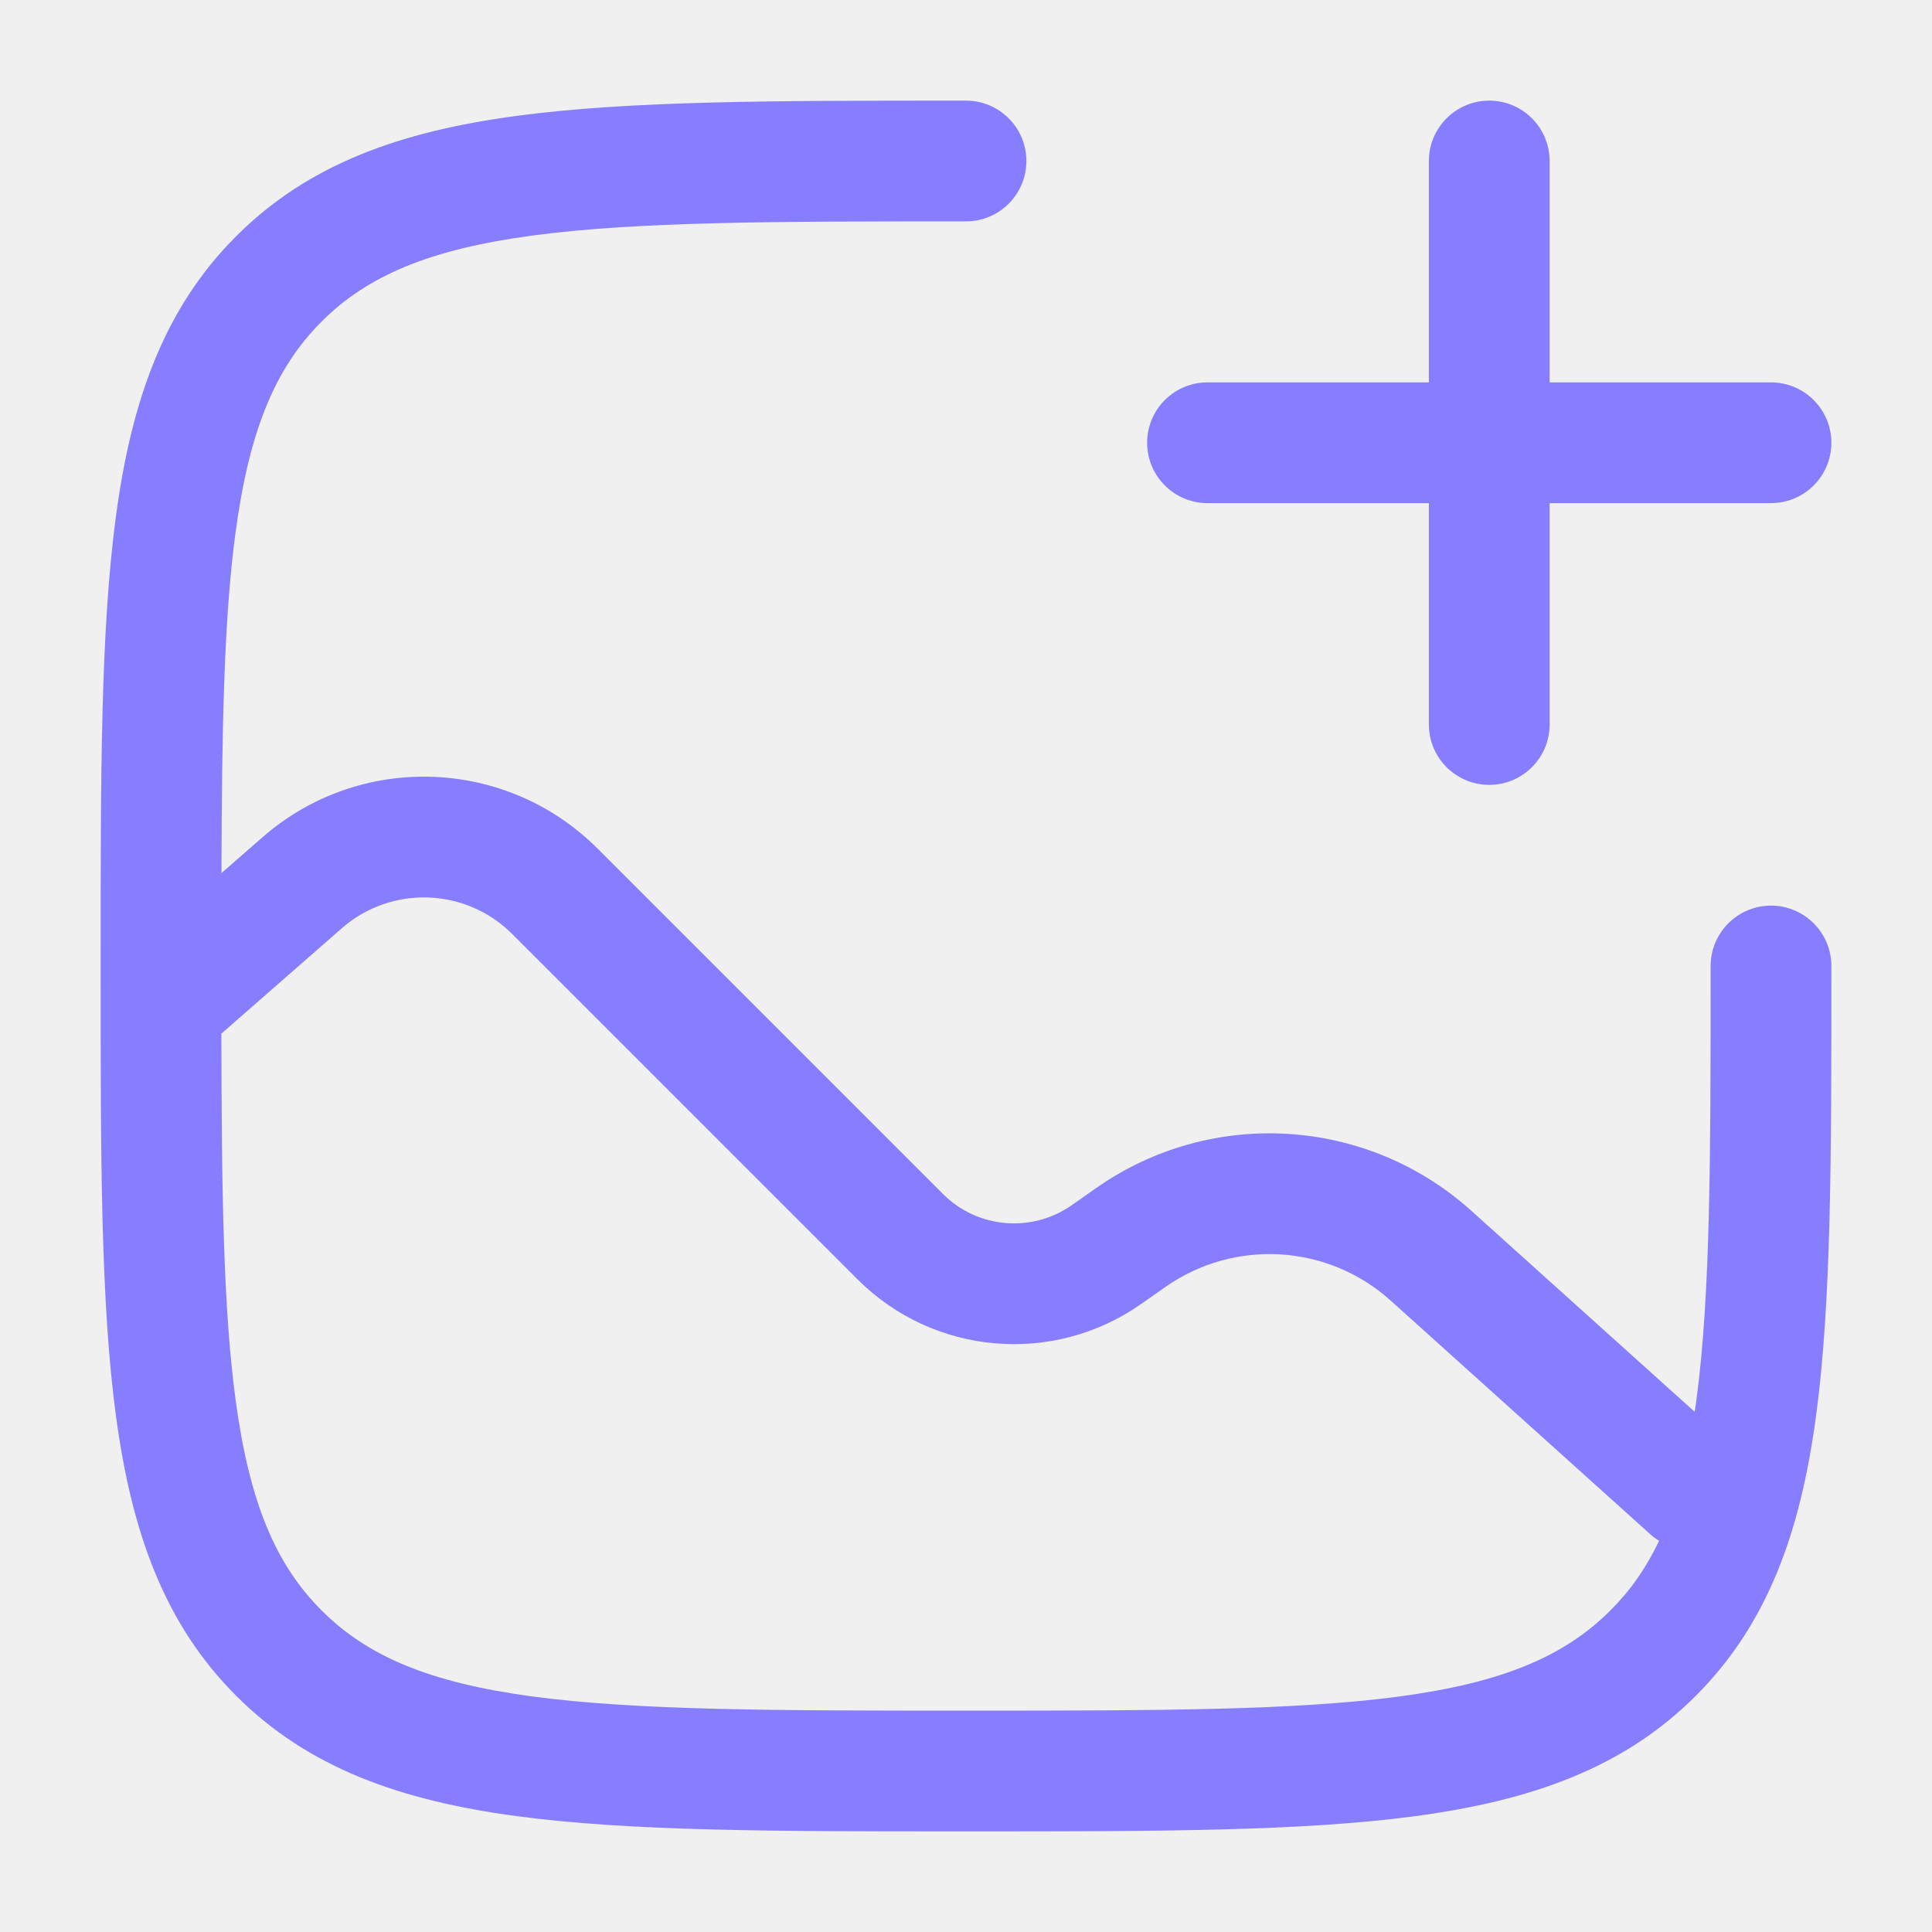
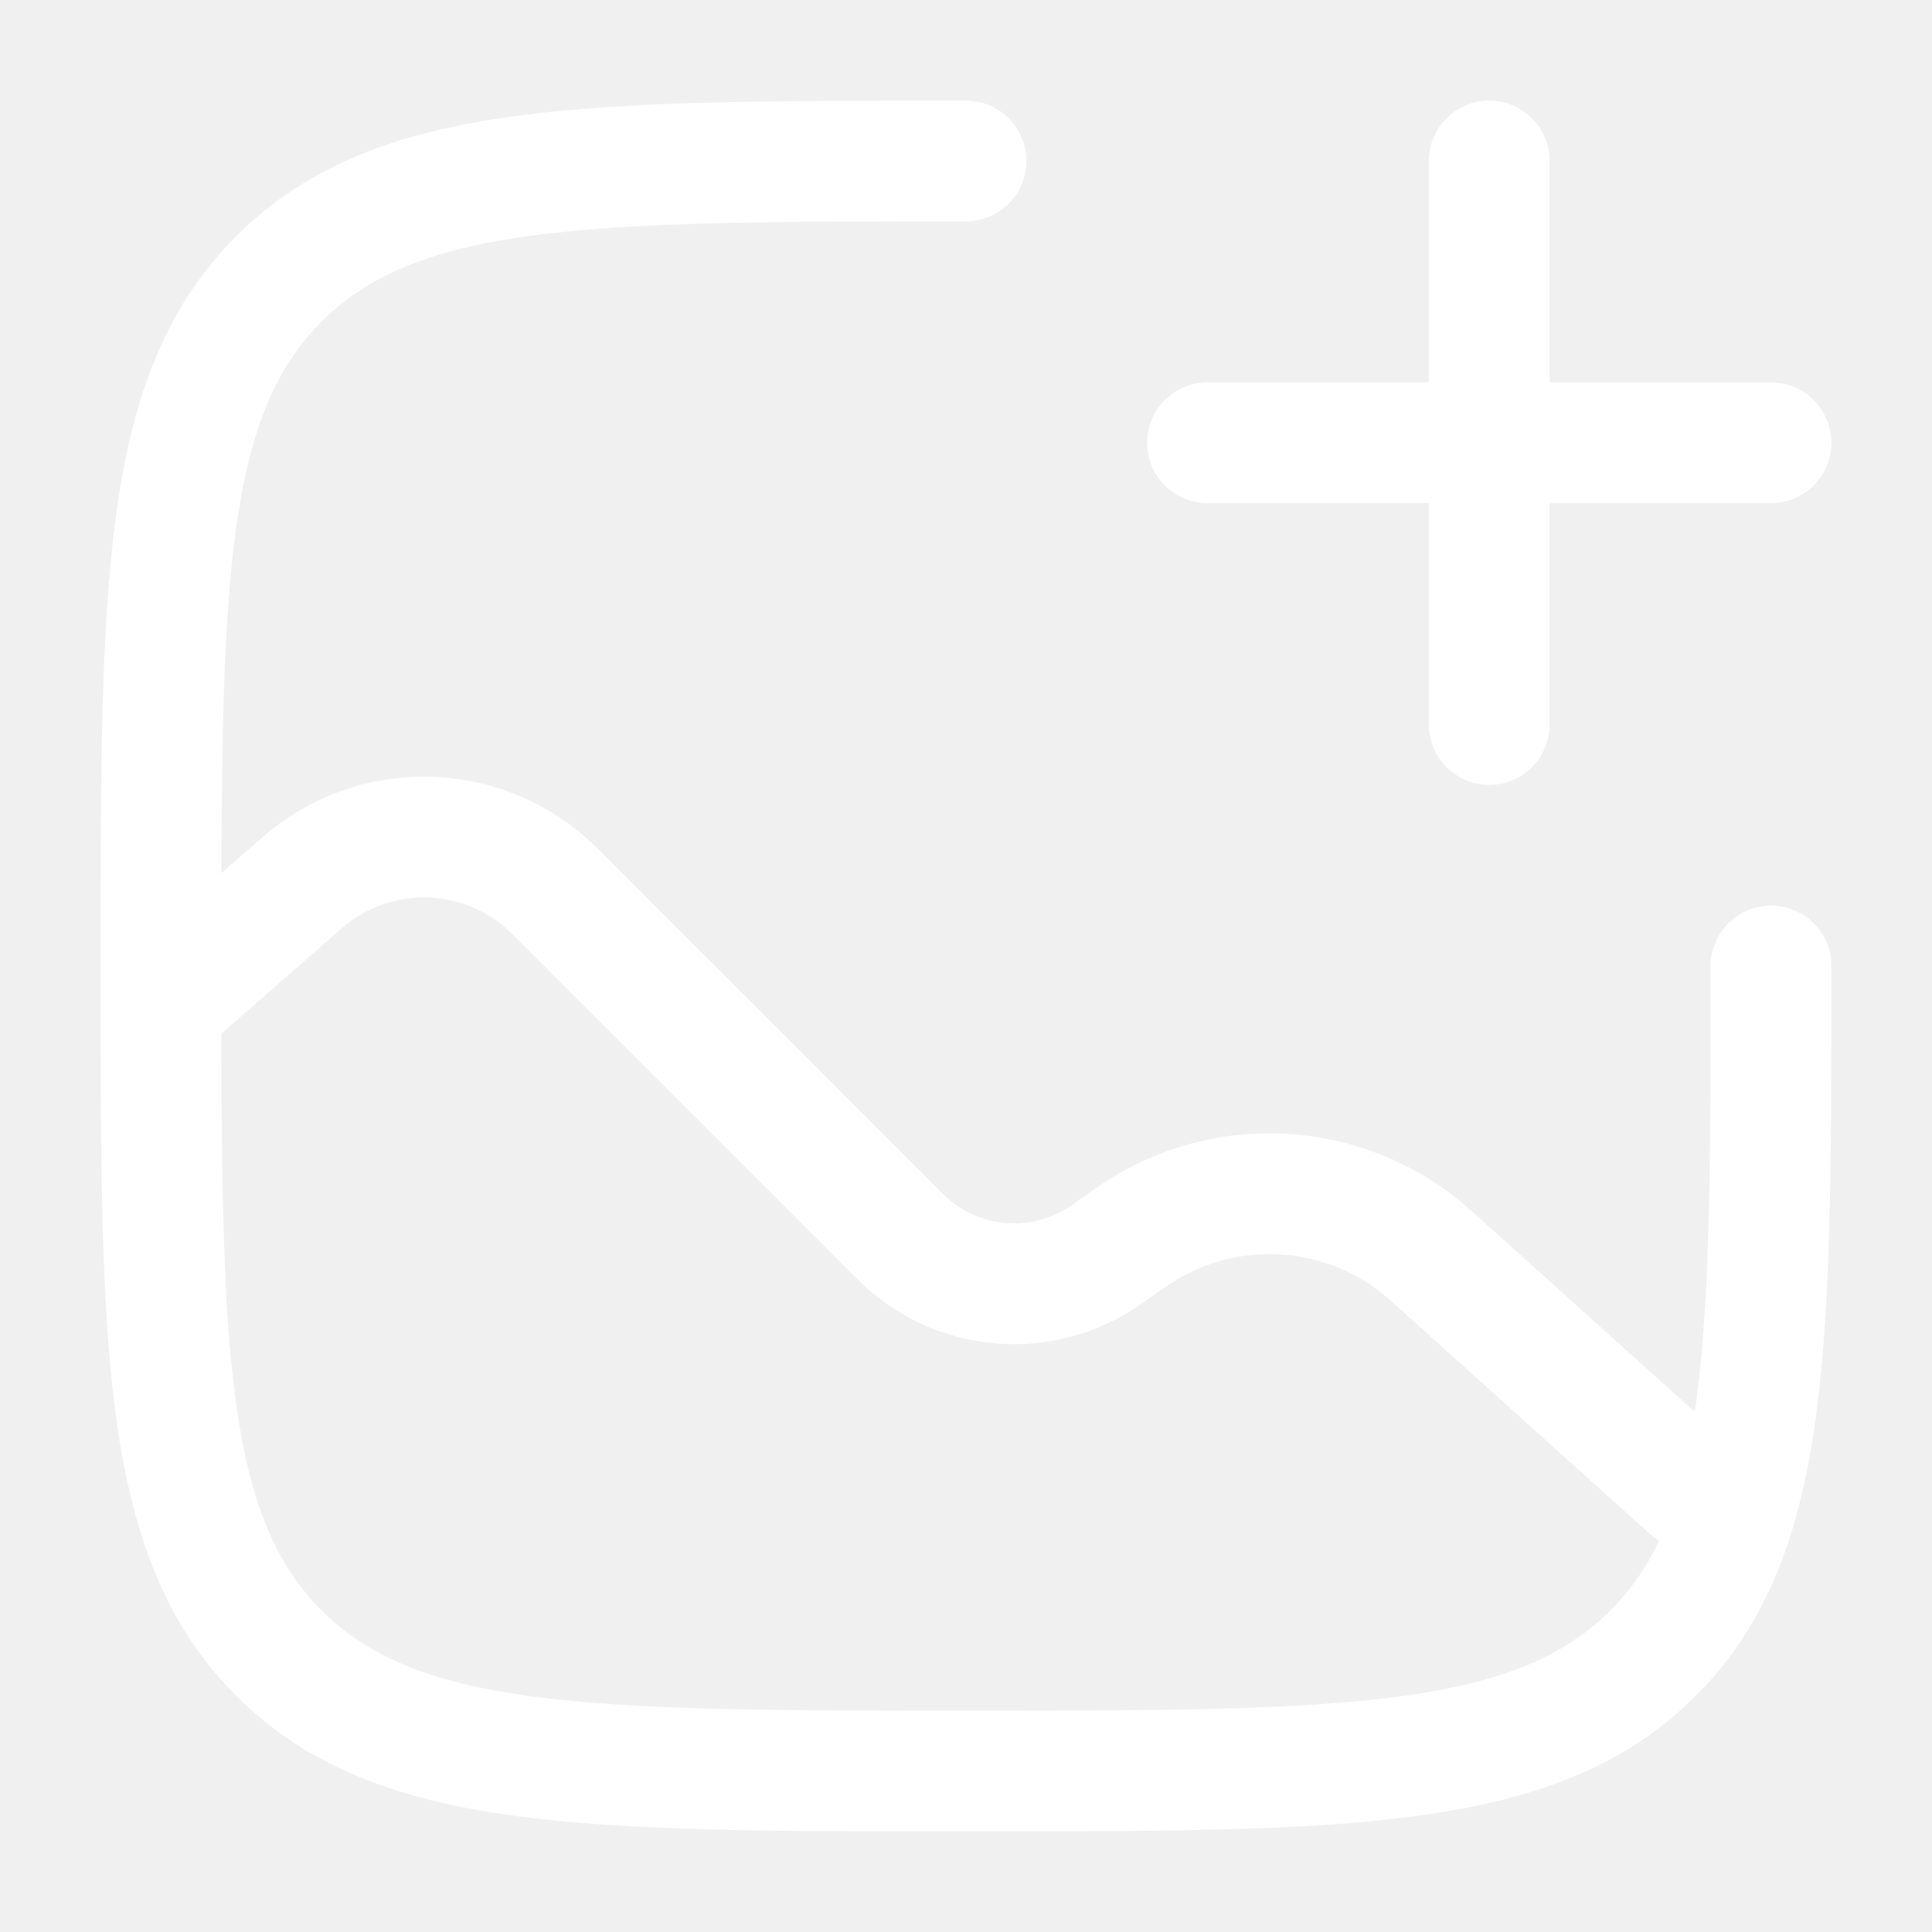
- <svg xmlns="http://www.w3.org/2000/svg" width="24" height="24" viewBox="0 0 24 24" fill="none">
-   <path fill-rule="evenodd" clip-rule="evenodd" d="M18.5 1.25C18.914 1.25 19.25 1.586 19.25 2V4.75H22C22.414 4.75 22.75 5.086 22.75 5.5C22.75 5.914 22.414 6.25 22 6.25H19.25V9C19.25 9.414 18.914 9.75 18.5 9.75C18.086 9.75 17.75 9.414 17.75 9V6.25H15C14.586 6.25 14.25 5.914 14.25 5.5C14.25 5.086 14.586 4.75 15 4.75H17.75V2C17.75 1.586 18.086 1.25 18.5 1.25Z" fill="#877EFF" />
-   <path fill-rule="evenodd" clip-rule="evenodd" d="M12 1.25L11.943 1.25C9.634 1.25 7.825 1.25 6.414 1.44C4.969 1.634 3.829 2.039 2.934 2.934C2.039 3.829 1.634 4.969 1.44 6.414C1.25 7.825 1.25 9.634 1.25 11.943V12.057C1.25 14.366 1.25 16.175 1.44 17.586C1.634 19.031 2.039 20.171 2.934 21.066C3.829 21.961 4.969 22.366 6.414 22.56C7.825 22.75 9.634 22.75 11.943 22.75H12.057C14.366 22.75 16.175 22.75 17.586 22.56C19.031 22.366 20.171 21.961 21.066 21.066C21.961 20.171 22.366 19.031 22.56 17.586C22.75 16.175 22.75 14.366 22.75 12.057V12C22.75 11.586 22.414 11.25 22 11.25C21.586 11.25 21.25 11.586 21.25 12C21.25 14.378 21.248 16.086 21.074 17.386C21.067 17.438 21.06 17.488 21.052 17.538L18.278 15.041C16.979 13.872 15.044 13.755 13.613 14.761L13.315 14.97C12.818 15.319 12.142 15.261 11.713 14.831L7.423 10.541C6.287 9.406 4.466 9.345 3.258 10.403L2.751 10.846C2.756 9.054 2.781 7.693 2.926 6.614C3.098 5.335 3.425 4.564 3.995 3.995C4.564 3.425 5.335 3.098 6.614 2.926C7.914 2.752 9.622 2.75 12 2.75C12.414 2.75 12.75 2.414 12.75 2C12.75 1.586 12.414 1.25 12 1.25ZM2.926 17.386C3.098 18.665 3.425 19.436 3.995 20.005C4.564 20.575 5.335 20.902 6.614 21.074C7.914 21.248 9.622 21.25 12 21.25C14.378 21.25 16.087 21.248 17.386 21.074C18.665 20.902 19.436 20.575 20.005 20.005C20.249 19.762 20.448 19.481 20.61 19.14C20.571 19.117 20.533 19.089 20.498 19.057L17.275 16.156C16.495 15.454 15.334 15.385 14.476 15.988L14.178 16.197C13.084 16.966 11.597 16.837 10.652 15.892L6.362 11.602C5.785 11.025 4.86 10.994 4.245 11.532L2.75 12.84C2.753 14.788 2.773 16.245 2.926 17.386Z" fill="#877EFF" />
+ <svg xmlns="http://www.w3.org/2000/svg" width="24" height="24" viewBox="0 0 24 24" fill="#FFFFFF">
+   <path fill-rule="evenodd" clip-rule="evenodd" d="M18.5 1.25C18.914 1.25 19.25 1.586 19.25 2V4.75H22C22.414 4.75 22.75 5.086 22.75 5.5C22.75 5.914 22.414 6.25 22 6.25H19.25V9C19.25 9.414 18.914 9.75 18.5 9.75C18.086 9.75 17.75 9.414 17.75 9V6.25H15C14.586 6.25 14.25 5.914 14.25 5.5C14.25 5.086 14.586 4.75 15 4.75H17.75V2C17.75 1.586 18.086 1.25 18.5 1.25Z" fill="#FFFFFF" />
+   <path fill-rule="evenodd" clip-rule="evenodd" d="M12 1.25L11.943 1.25C9.634 1.25 7.825 1.25 6.414 1.44C4.969 1.634 3.829 2.039 2.934 2.934C2.039 3.829 1.634 4.969 1.44 6.414C1.25 7.825 1.25 9.634 1.25 11.943V12.057C1.25 14.366 1.25 16.175 1.44 17.586C1.634 19.031 2.039 20.171 2.934 21.066C3.829 21.961 4.969 22.366 6.414 22.56C7.825 22.75 9.634 22.75 11.943 22.75H12.057C14.366 22.75 16.175 22.75 17.586 22.56C19.031 22.366 20.171 21.961 21.066 21.066C21.961 20.171 22.366 19.031 22.56 17.586C22.75 16.175 22.75 14.366 22.75 12.057V12C22.75 11.586 22.414 11.25 22 11.25C21.586 11.25 21.25 11.586 21.25 12C21.25 14.378 21.248 16.086 21.074 17.386C21.067 17.438 21.06 17.488 21.052 17.538L18.278 15.041C16.979 13.872 15.044 13.755 13.613 14.761L13.315 14.97C12.818 15.319 12.142 15.261 11.713 14.831L7.423 10.541C6.287 9.406 4.466 9.345 3.258 10.403L2.751 10.846C2.756 9.054 2.781 7.693 2.926 6.614C3.098 5.335 3.425 4.564 3.995 3.995C4.564 3.425 5.335 3.098 6.614 2.926C7.914 2.752 9.622 2.75 12 2.75C12.414 2.75 12.75 2.414 12.75 2C12.75 1.586 12.414 1.25 12 1.25ZM2.926 17.386C3.098 18.665 3.425 19.436 3.995 20.005C4.564 20.575 5.335 20.902 6.614 21.074C7.914 21.248 9.622 21.25 12 21.25C14.378 21.25 16.087 21.248 17.386 21.074C18.665 20.902 19.436 20.575 20.005 20.005C20.249 19.762 20.448 19.481 20.61 19.14C20.571 19.117 20.533 19.089 20.498 19.057L17.275 16.156C16.495 15.454 15.334 15.385 14.476 15.988L14.178 16.197C13.084 16.966 11.597 16.837 10.652 15.892L6.362 11.602C5.785 11.025 4.86 10.994 4.245 11.532L2.75 12.84C2.753 14.788 2.773 16.245 2.926 17.386Z" fill="#FFFFFF" />
</svg>
